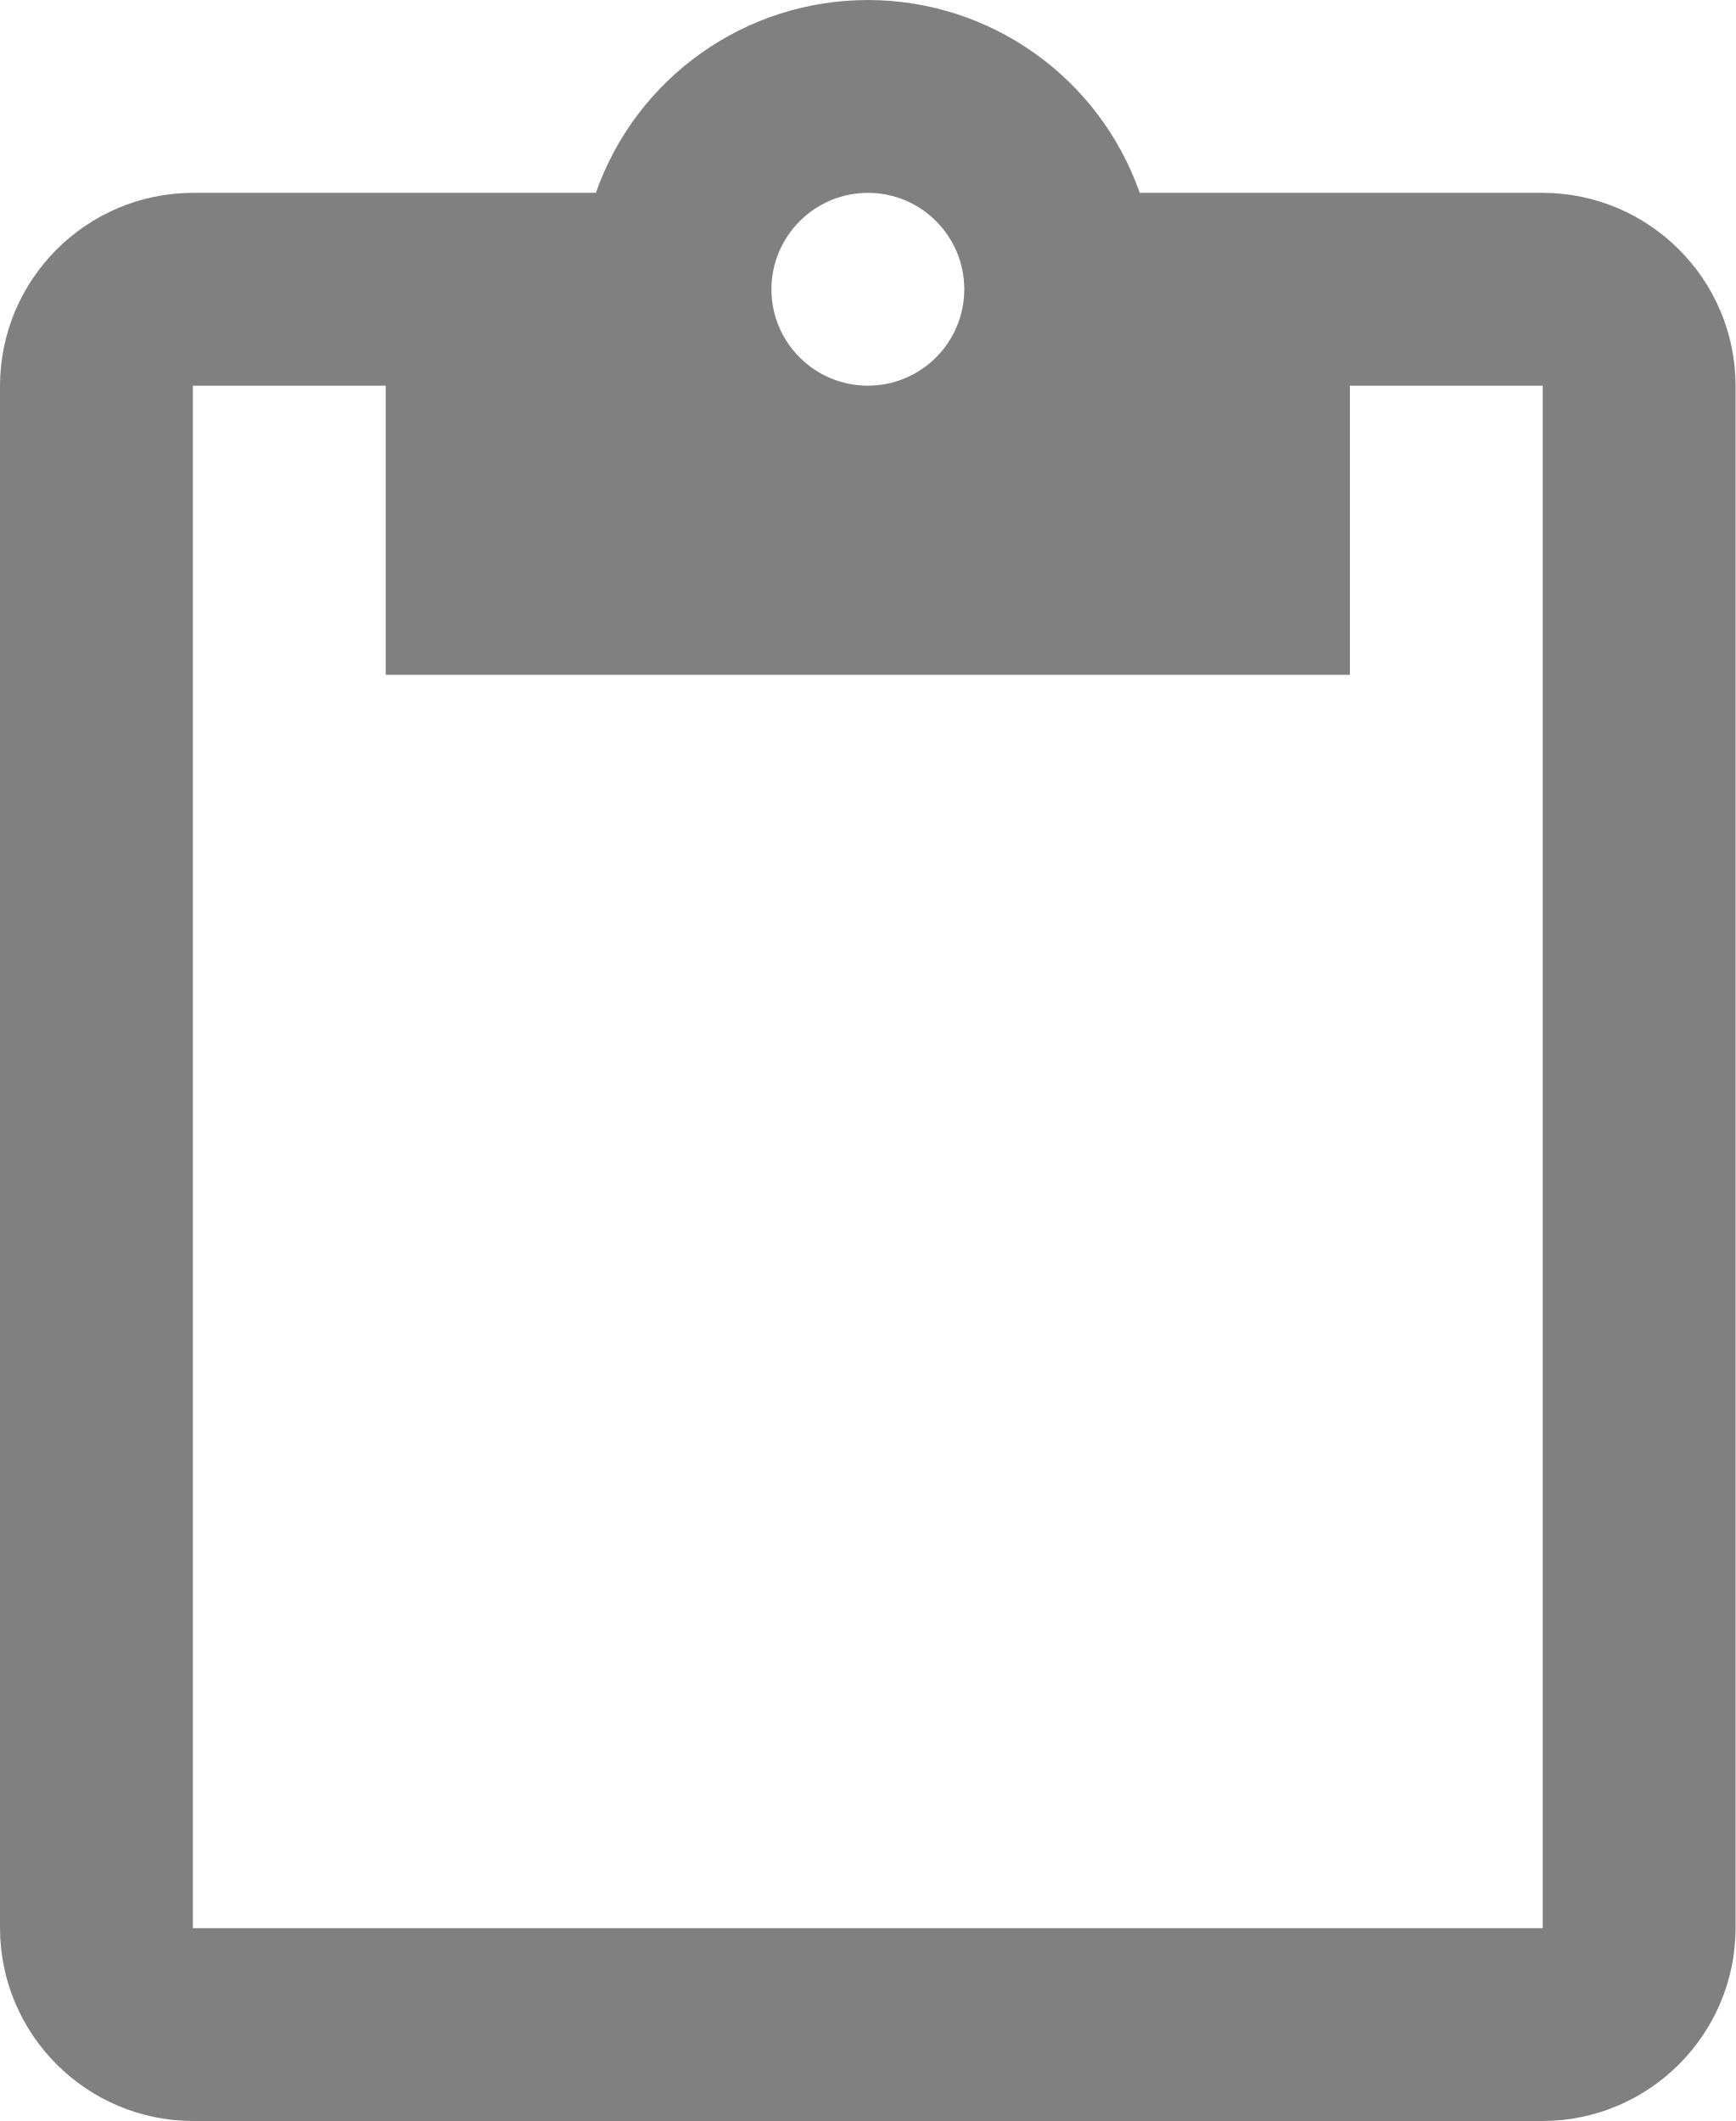
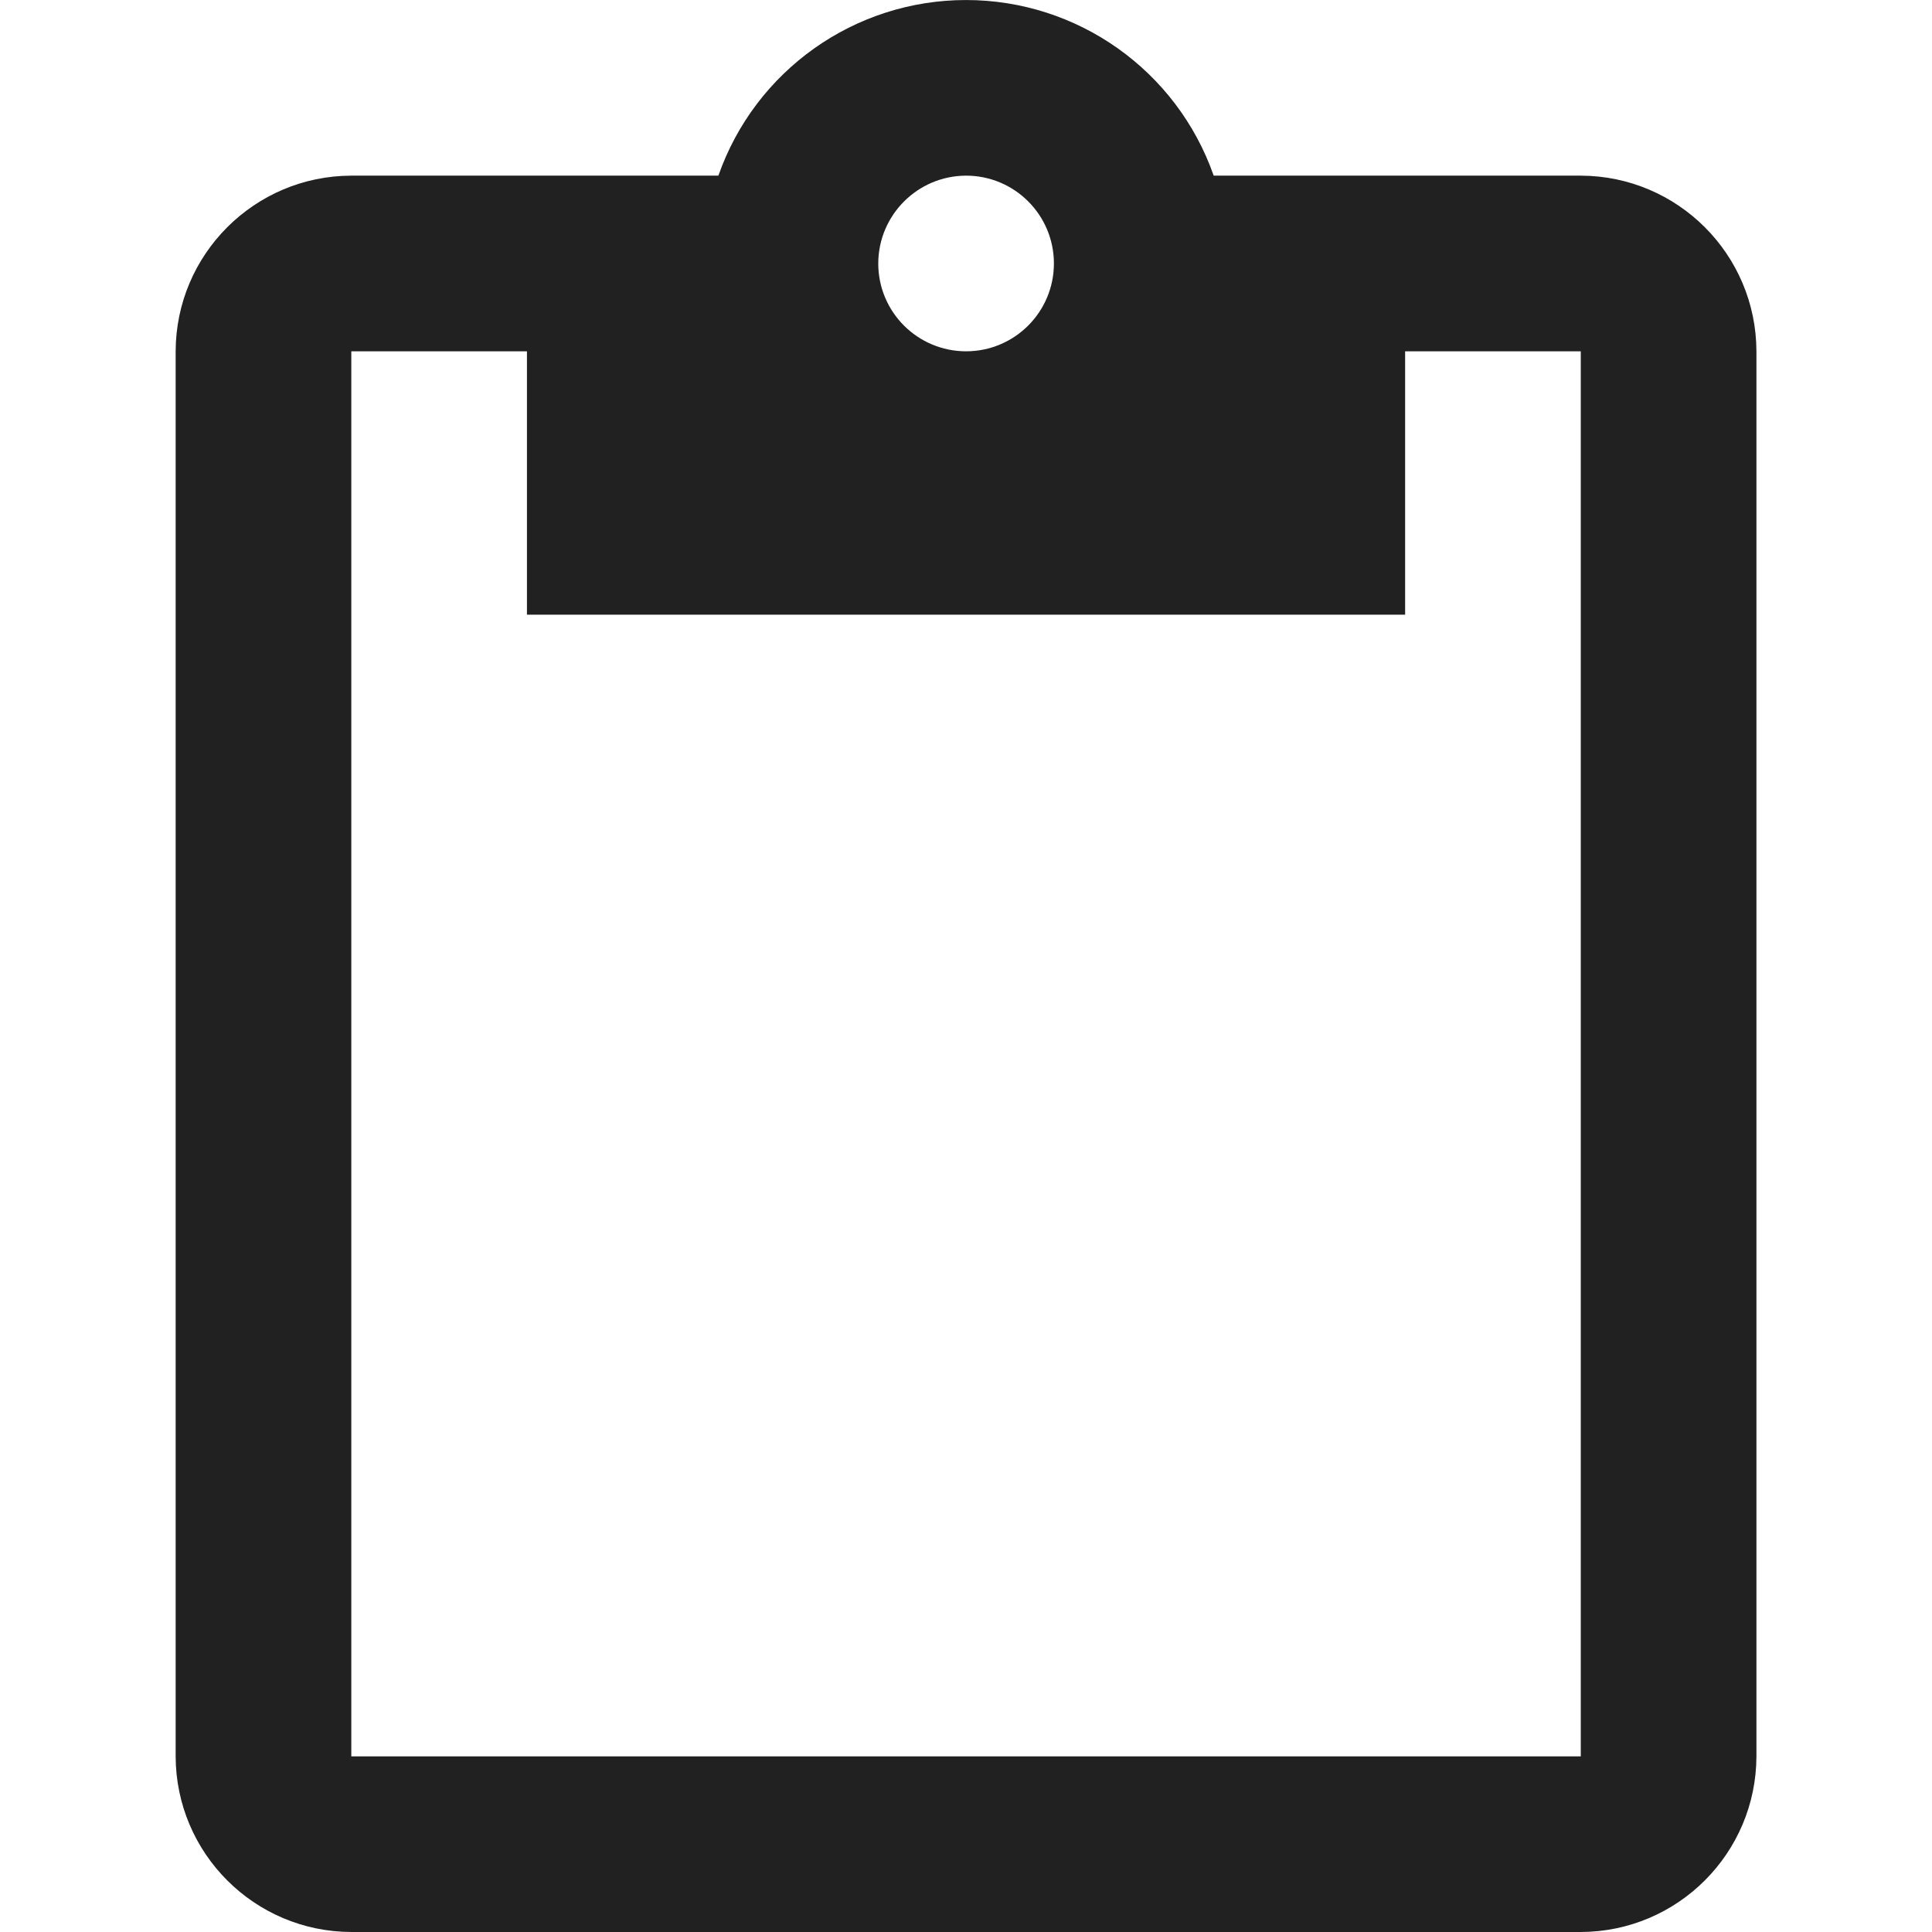
- <svg xmlns="http://www.w3.org/2000/svg" viewBox="0 0 19.637 24">
+ <svg xmlns="http://www.w3.org/2000/svg" viewBox="0 0 24 24">
  <defs>
-     <style>.a{fill:gray;}</style>
+     <style>.a{fill:#212121;}.b{fill:none;}</style>
  </defs>
-   <path class="a" d="M20.455,2.182h-4.56a3.26,3.26,0,0,0-6.153,0H5.182A2.188,2.188,0,0,0,3,4.364V21.818A2.188,2.188,0,0,0,5.182,24H20.455a2.188,2.188,0,0,0,2.182-2.182V4.364A2.188,2.188,0,0,0,20.455,2.182Zm-7.636,0a1.091,1.091,0,1,1-1.091,1.091A1.094,1.094,0,0,1,12.818,2.182Zm7.636,19.636H5.182V4.364H7.364V7.636H18.273V4.364h2.182Z" transform="translate(-3)" />
+   <g transform="translate(-257 -360)">
+     <path class="a" d="M20.455,2.182h-4.56a3.26,3.26,0,0,0-6.153,0H5.182A2.188,2.188,0,0,0,3,4.364V21.818A2.188,2.188,0,0,0,5.182,24H20.455a2.188,2.188,0,0,0,2.182-2.182V4.364A2.188,2.188,0,0,0,20.455,2.182Zm-7.636,0a1.091,1.091,0,1,1-1.091,1.091A1.094,1.094,0,0,1,12.818,2.182Zm7.636,19.636H5.182V4.364H7.364V7.636H18.273V4.364h2.182Z" transform="translate(256.182 360)" />
+     <rect class="b" width="24" height="24" transform="translate(257 360)" />
+   </g>
</svg>
